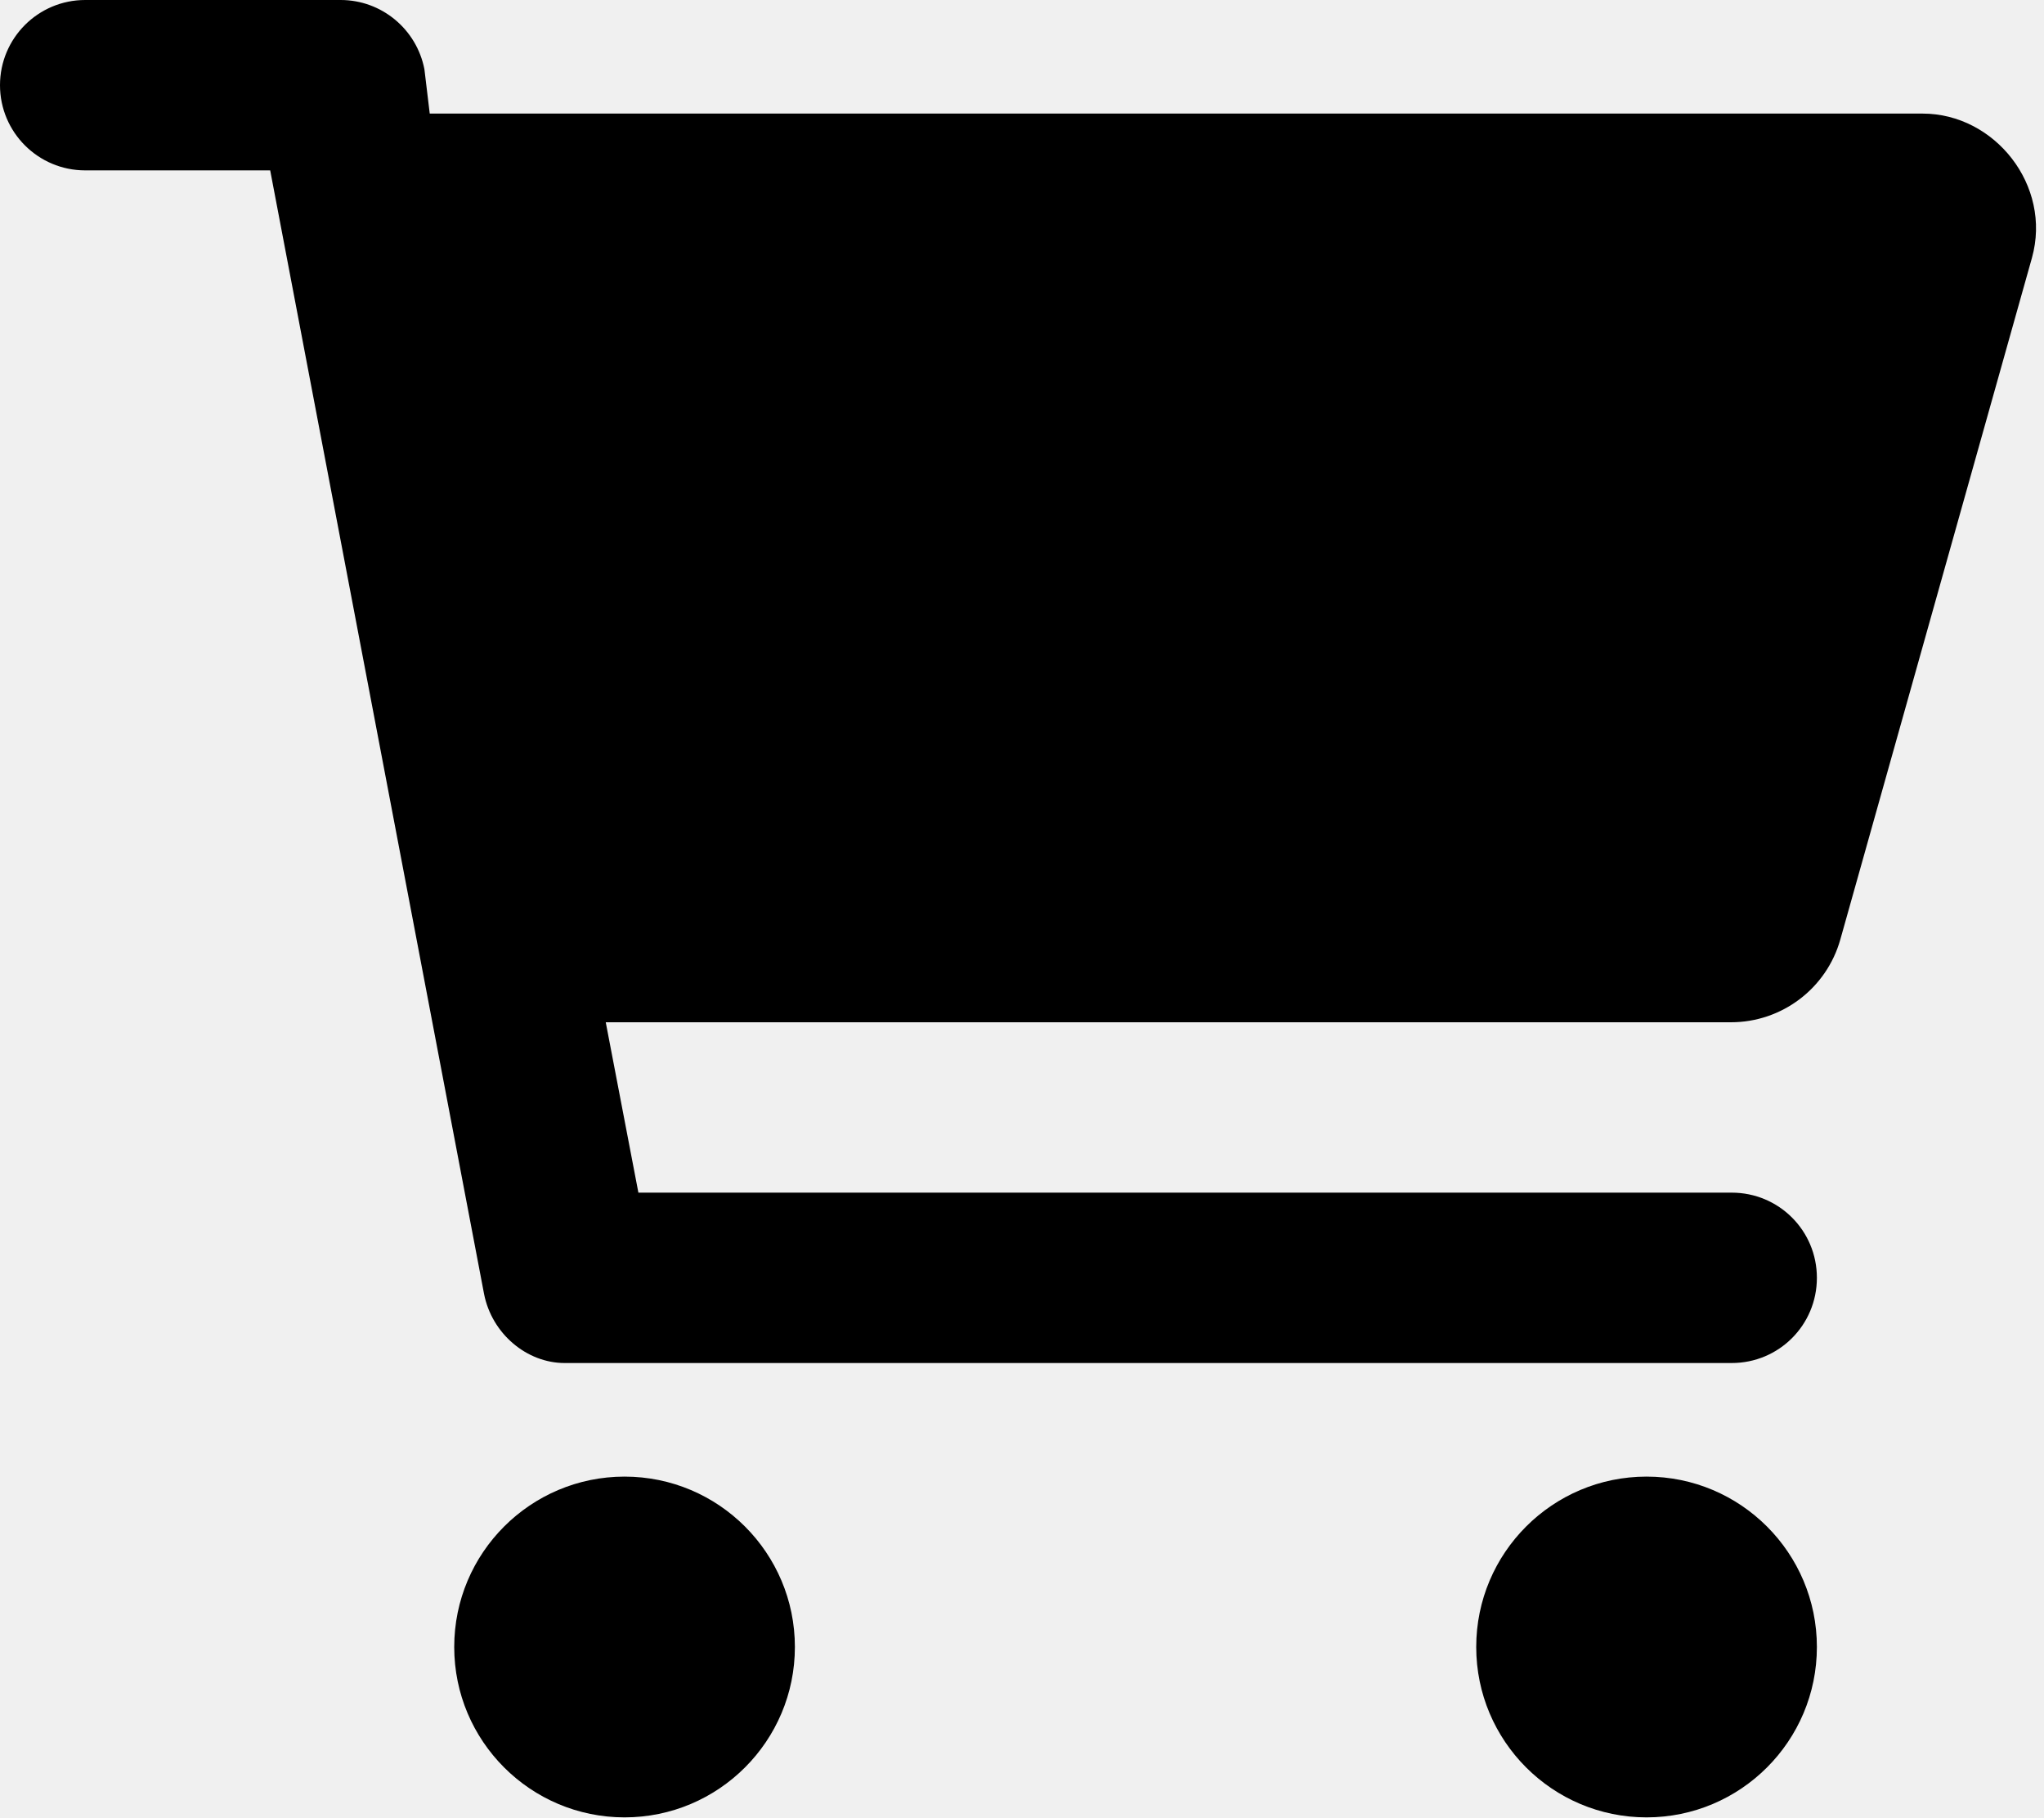
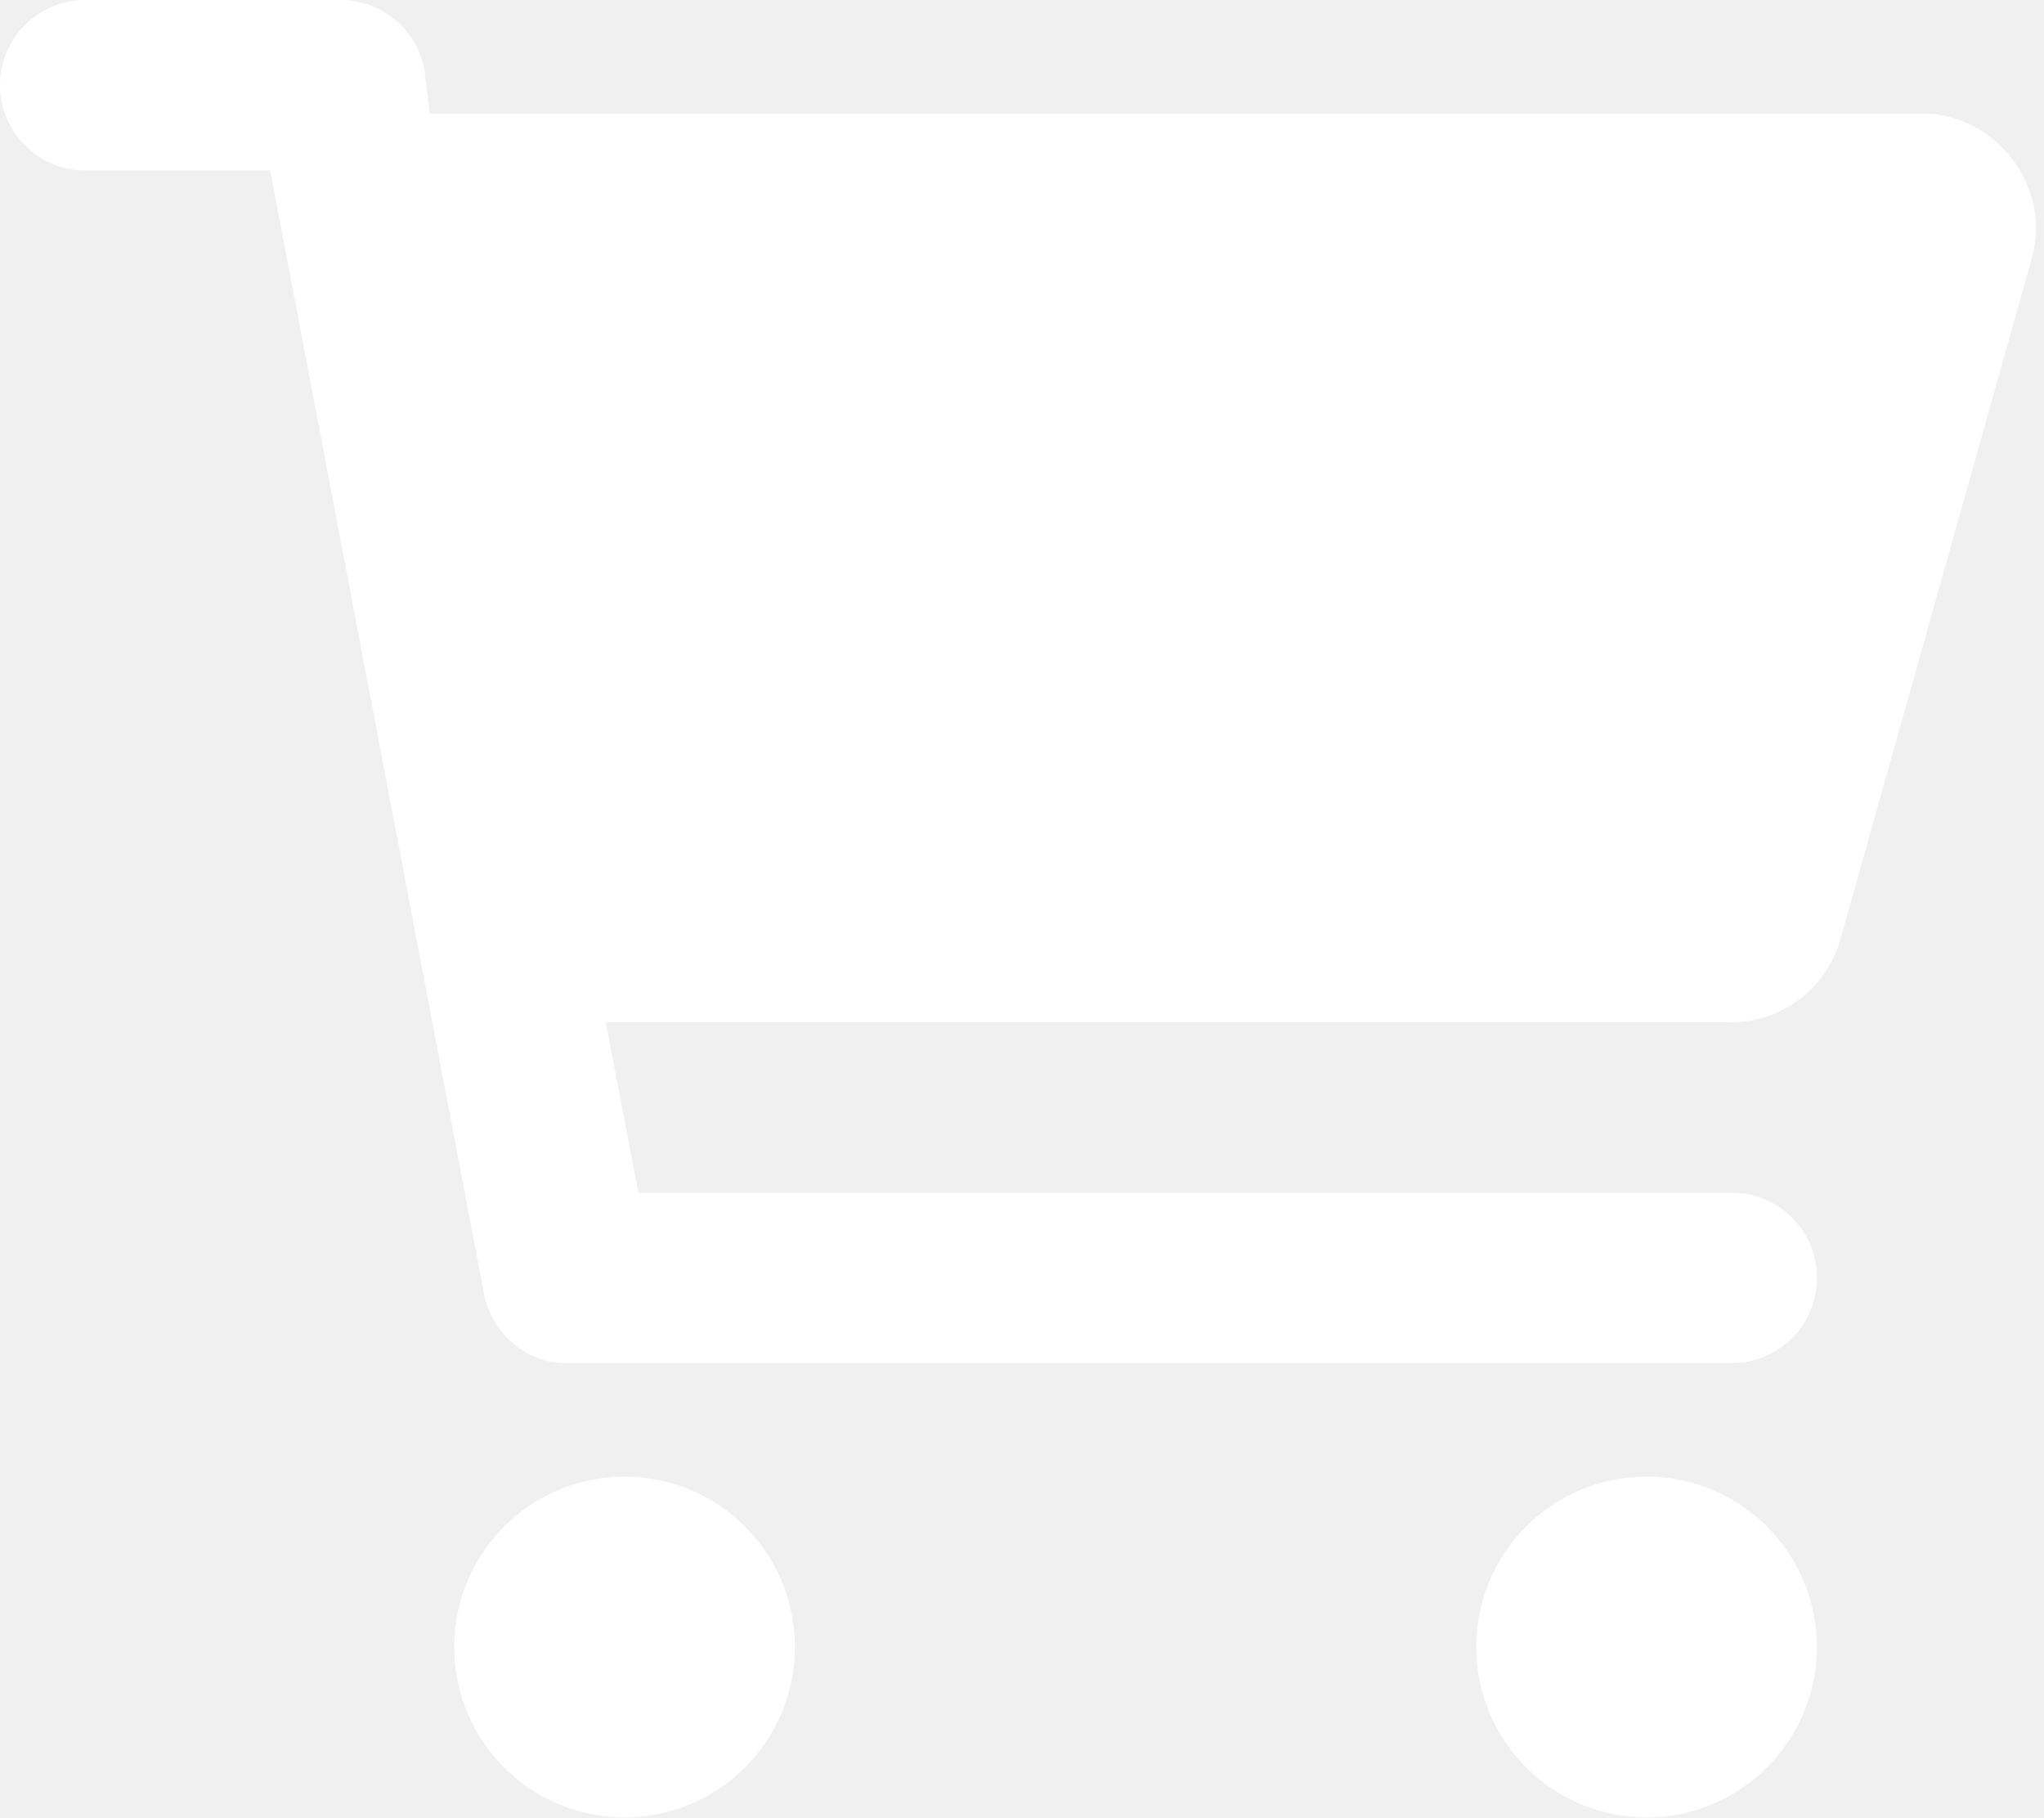
- <svg xmlns="http://www.w3.org/2000/svg" viewBox="0 0 576 512">
+ <svg xmlns="http://www.w3.org/2000/svg" fill="white" viewBox="0 0 576 512">
  <path d="M96 0C107.5 0 117.4 8.19 119.6 19.51L121.1 32H541.8C562.1 32 578.3 52.25 572.6 72.66L518.6 264.7C514.7 278.5 502.1 288 487.8 288H170.7L179.9 336H488C501.3 336 512 346.7 512 360C512 373.3 501.3 384 488 384H159.1C148.5 384 138.6 375.8 136.4 364.5L76.14 48H24C10.75 48 0 37.25 0 24C0 10.75 10.75 0 24 0H96zM128 464C128 437.5 149.5 416 176 416C202.5 416 224 437.5 224 464C224 490.5 202.5 512 176 512C149.5 512 128 490.5 128 464zM512 464C512 490.5 490.5 512 464 512C437.5 512 416 490.5 416 464C416 437.5 437.5 416 464 416C490.5 416 512 437.5 512 464z" />
</svg>
